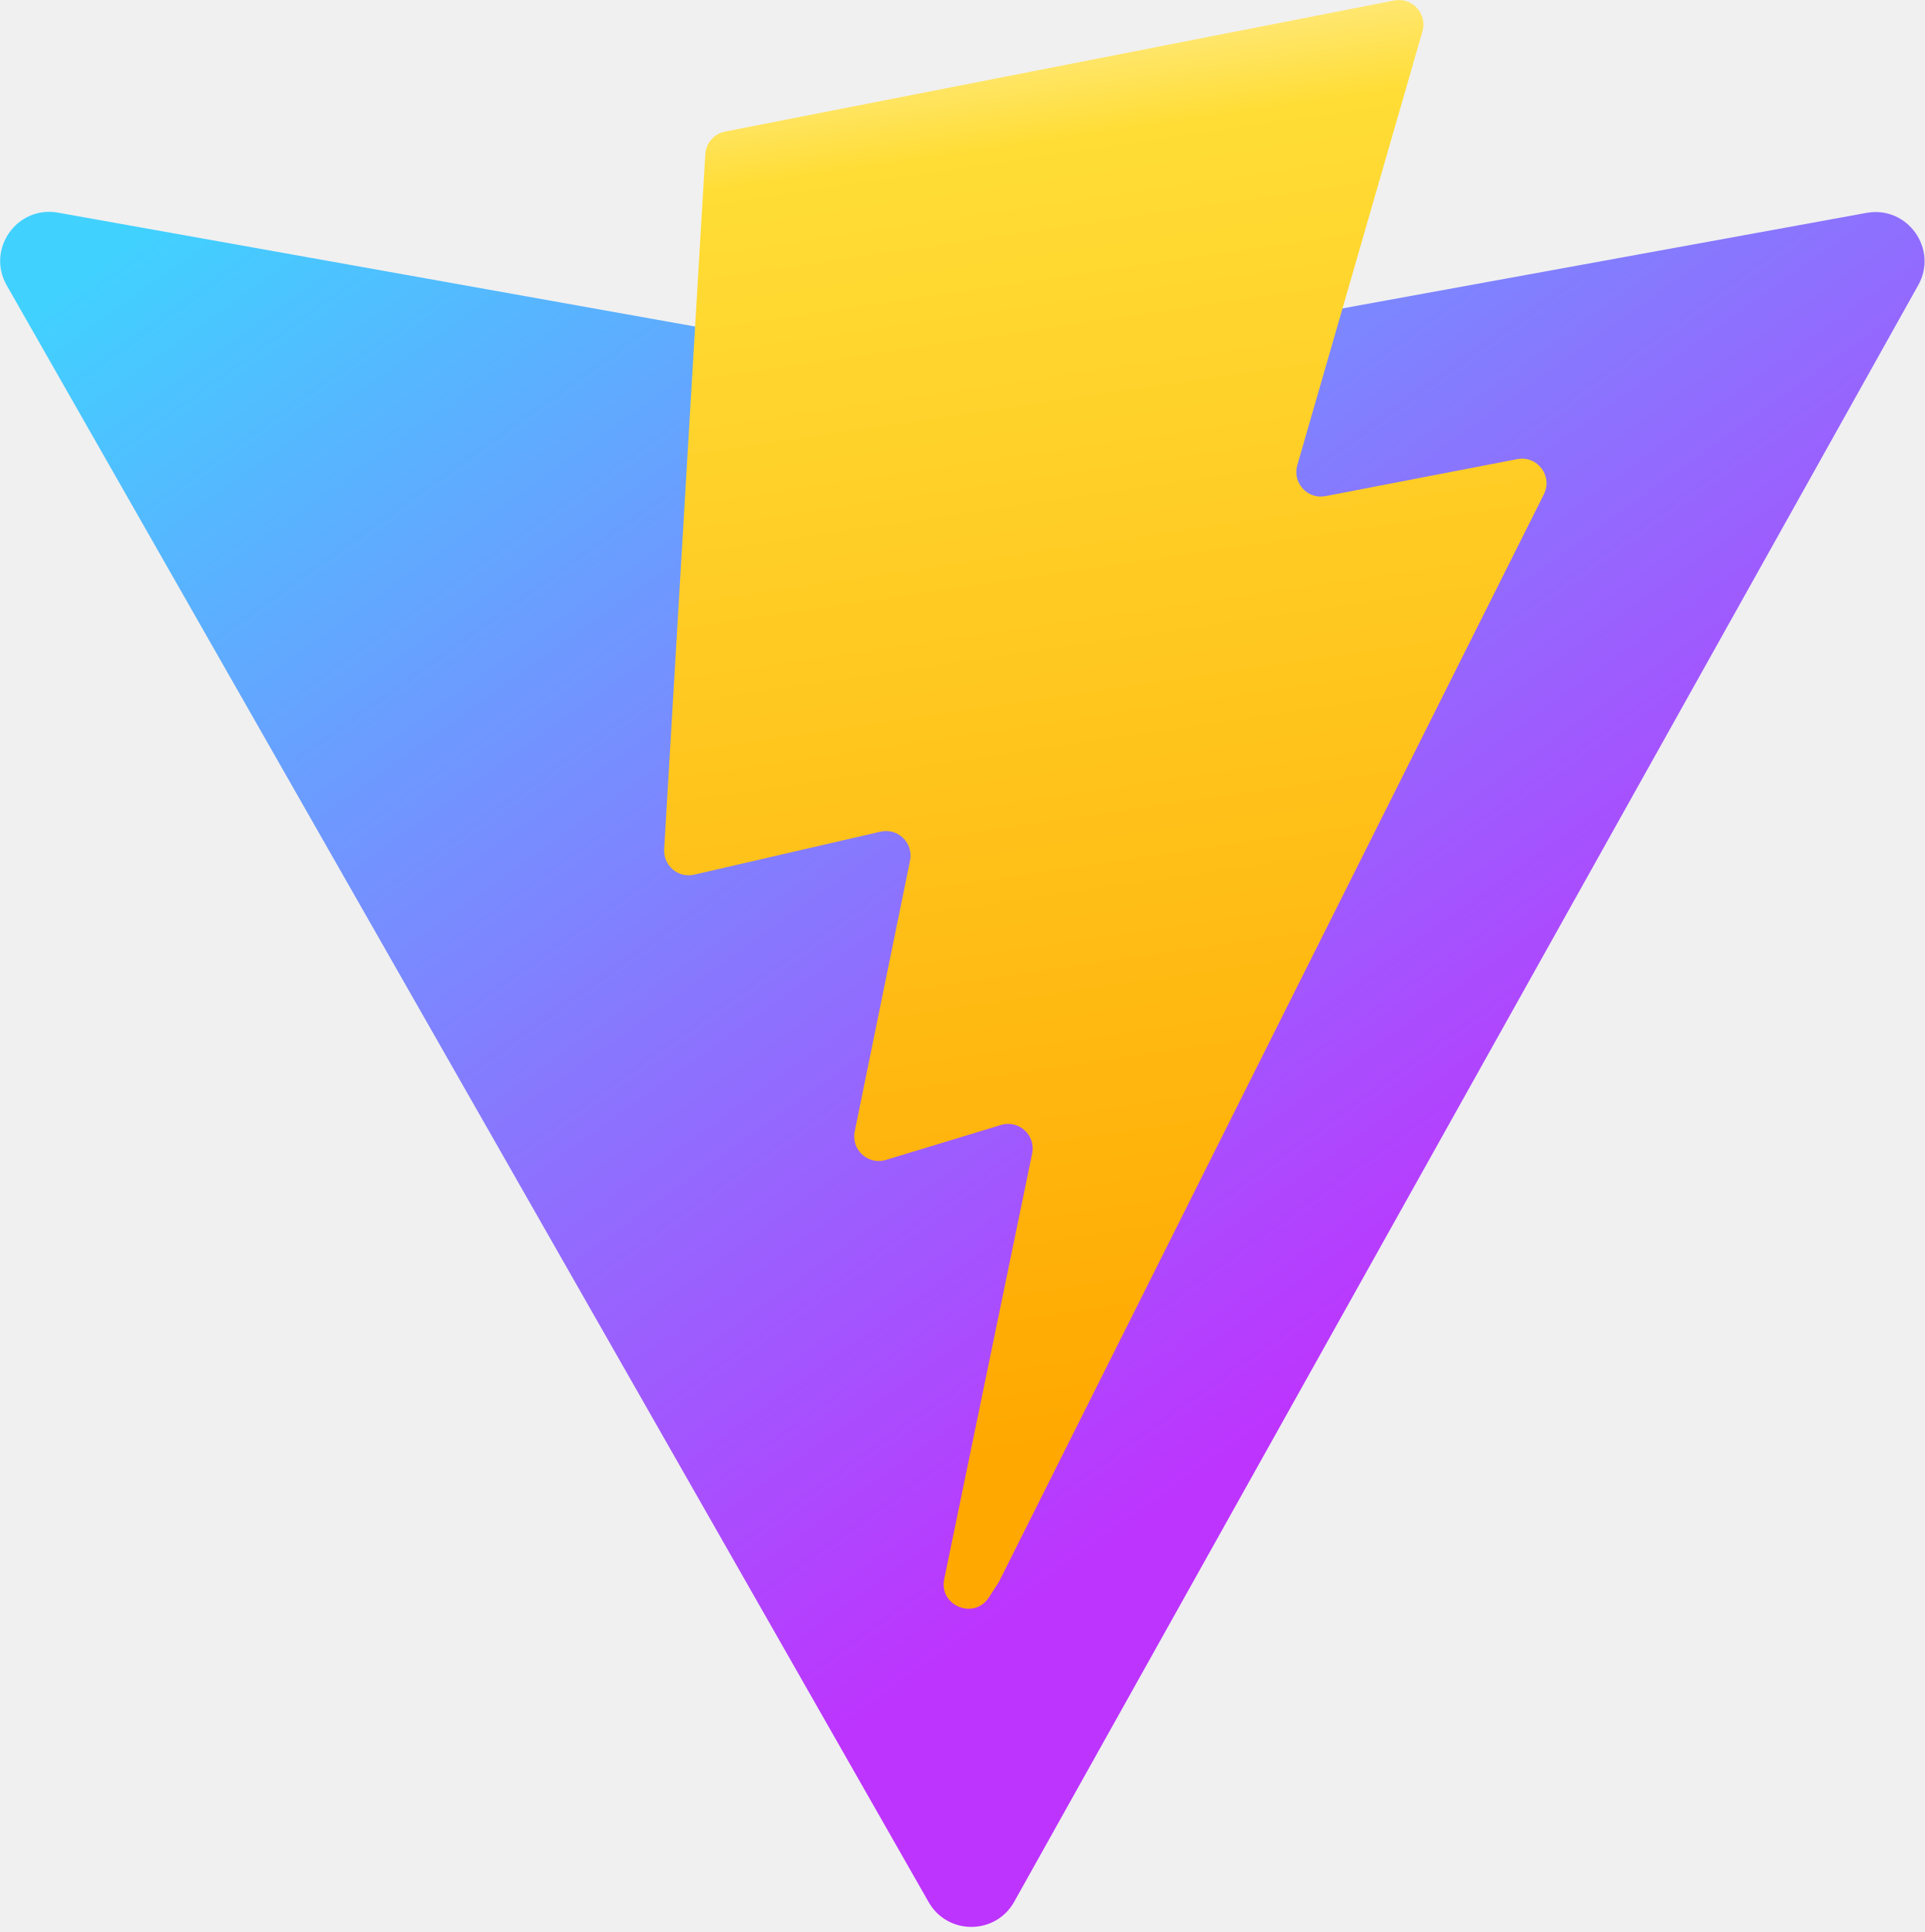
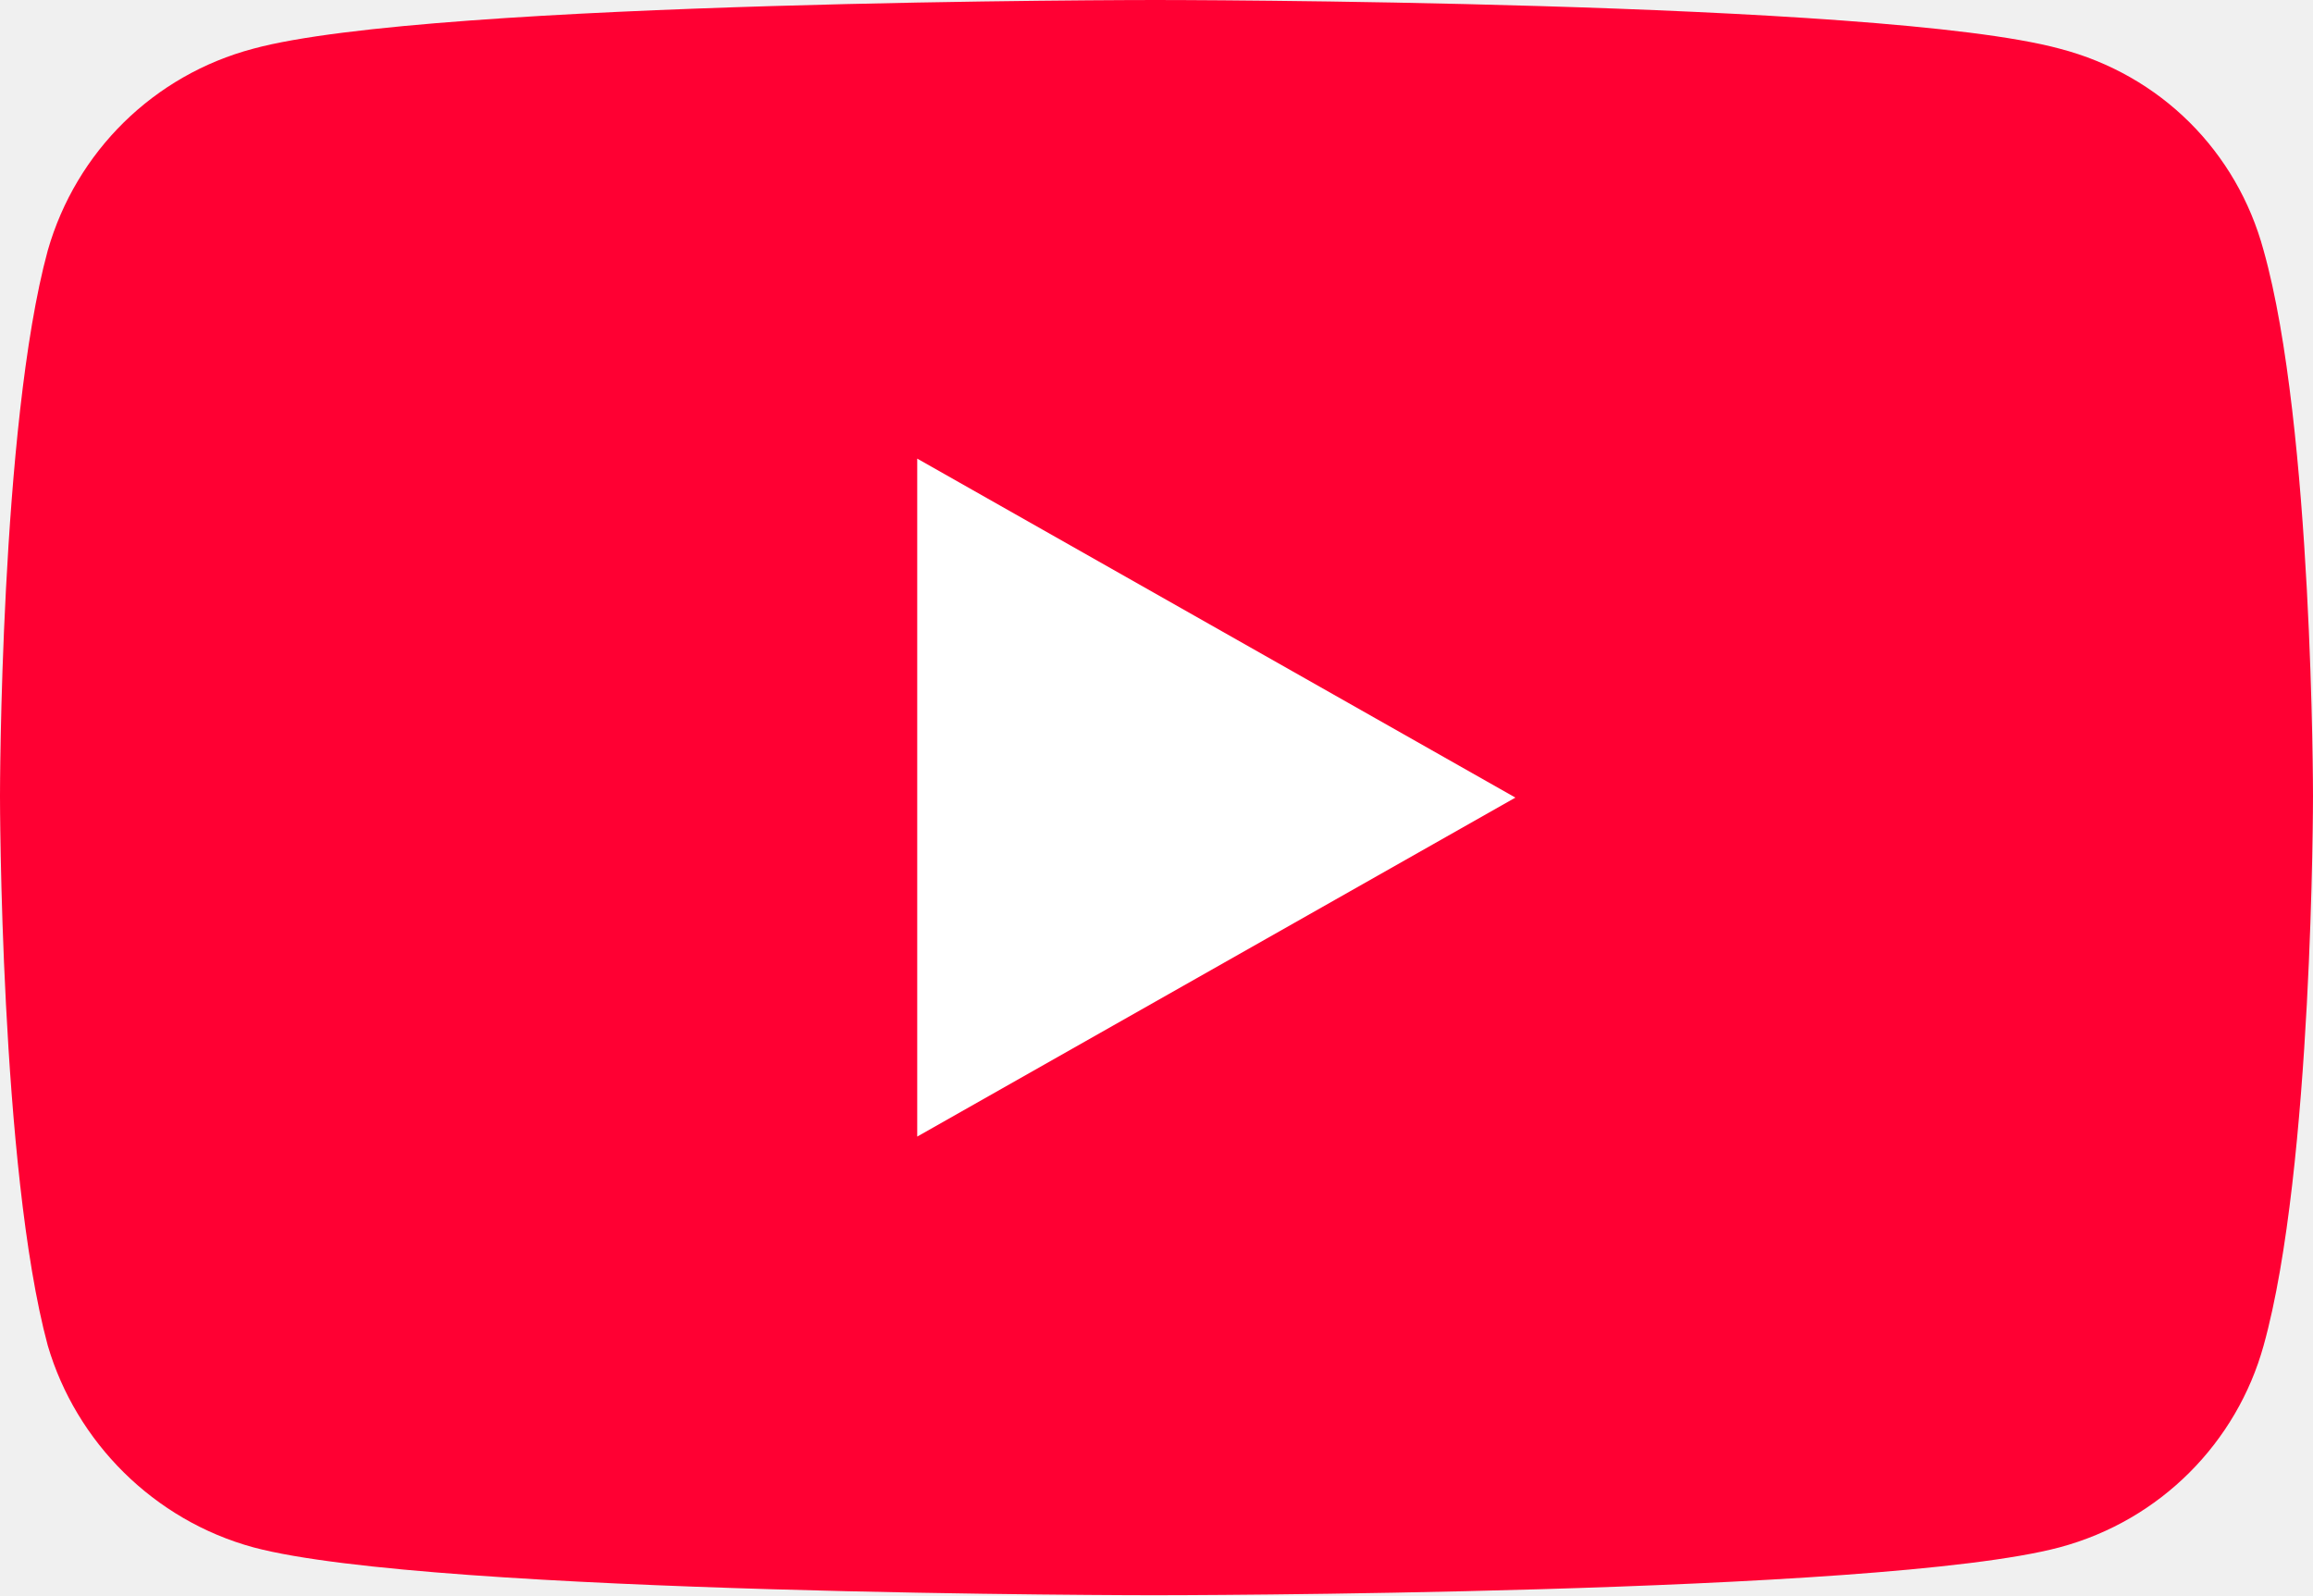
- <svg xmlns="http://www.w3.org/2000/svg" aria-hidden="true" role="img" class="iconify iconify--logos" width="31.88" height="32" preserveAspectRatio="xMidYMid meet" viewBox="0 0 256 257">
-   <defs>
-     <linearGradient id="IconifyId1813088fe1fbc01fb466" x1="-.828%" x2="57.636%" y1="7.652%" y2="78.411%">
-       <stop offset="0%" stop-color="#41D1FF" />
-       <stop offset="100%" stop-color="#BD34FE" />
-     </linearGradient>
-     <linearGradient id="IconifyId1813088fe1fbc01fb467" x1="43.376%" x2="50.316%" y1="2.242%" y2="89.03%">
-       <stop offset="0%" stop-color="#FFEA83" />
-       <stop offset="8.333%" stop-color="#FFDD35" />
-       <stop offset="100%" stop-color="#FFA800" />
-     </linearGradient>
-   </defs>
-   <path fill="url(#IconifyId1813088fe1fbc01fb466)" d="M255.153 37.938L134.897 252.976c-2.483 4.44-8.862 4.466-11.382.048L.875 37.958c-2.746-4.814 1.371-10.646 6.827-9.67l120.385 21.517a6.537 6.537 0 0 0 2.322-.004l117.867-21.483c5.438-.991 9.574 4.796 6.877 9.62Z" />
-   <path fill="url(#IconifyId1813088fe1fbc01fb467)" d="M185.432.063L96.44 17.501a3.268 3.268 0 0 0-2.634 3.014l-5.474 92.456a3.268 3.268 0 0 0 3.997 3.378l24.777-5.718c2.318-.535 4.413 1.507 3.936 3.838l-7.361 36.047c-.495 2.426 1.782 4.5 4.151 3.78l15.304-4.649c2.372-.72 4.652 1.36 4.15 3.788l-11.698 56.621c-.732 3.542 3.979 5.473 5.943 2.437l1.313-2.028l72.516-144.72c1.215-2.423-.88-5.186-3.54-4.672l-25.505 4.922c-2.396.462-4.435-1.77-3.759-4.114l16.646-57.705c.677-2.35-1.37-4.583-3.769-4.113Z" />
+ <svg xmlns="http://www.w3.org/2000/svg" width="313.233mm" height="216.023mm" viewBox="0 0 313.233 216.023" version="1.1" id="svg5" xml:space="preserve">
+   <defs id="defs2" />
+   <g id="layer1" transform="translate(-54.07937,-5.275807)">
+     <path d="m 210.532,221.299 c 0,0 98.125,0 122.464,-6.481 13.704,-3.672 24.011,-14.258 27.628,-27.327 6.688,-23.979 6.688,-74.42 6.688,-74.42 0,0 0,-50.117 -6.688,-73.88 C 357.007,25.798 346.701,15.429 332.996,11.865 308.657,5.276 210.532,5.276 210.532,5.276 c 0,0 -97.906,0 -122.136,6.589 -13.485,3.564 -24.011,13.933 -27.848,27.327 -6.469,23.763 -6.469,73.88 -6.469,73.88 0,0 0,50.441 6.469,74.42 3.837,13.069 14.362,23.654 27.848,27.327 24.23,6.481 122.136,6.481 122.136,6.481 z" fill="#ff0033" id="path1412" style="stroke-width:0.021" clip-path="none" />
+     <path d="M 259.301,113.287 178.293,67.382 v 91.81 z" fill="#ffffff" id="path1414" style="stroke-width:0.021" clip-path="none" />
+   </g>
</svg>
